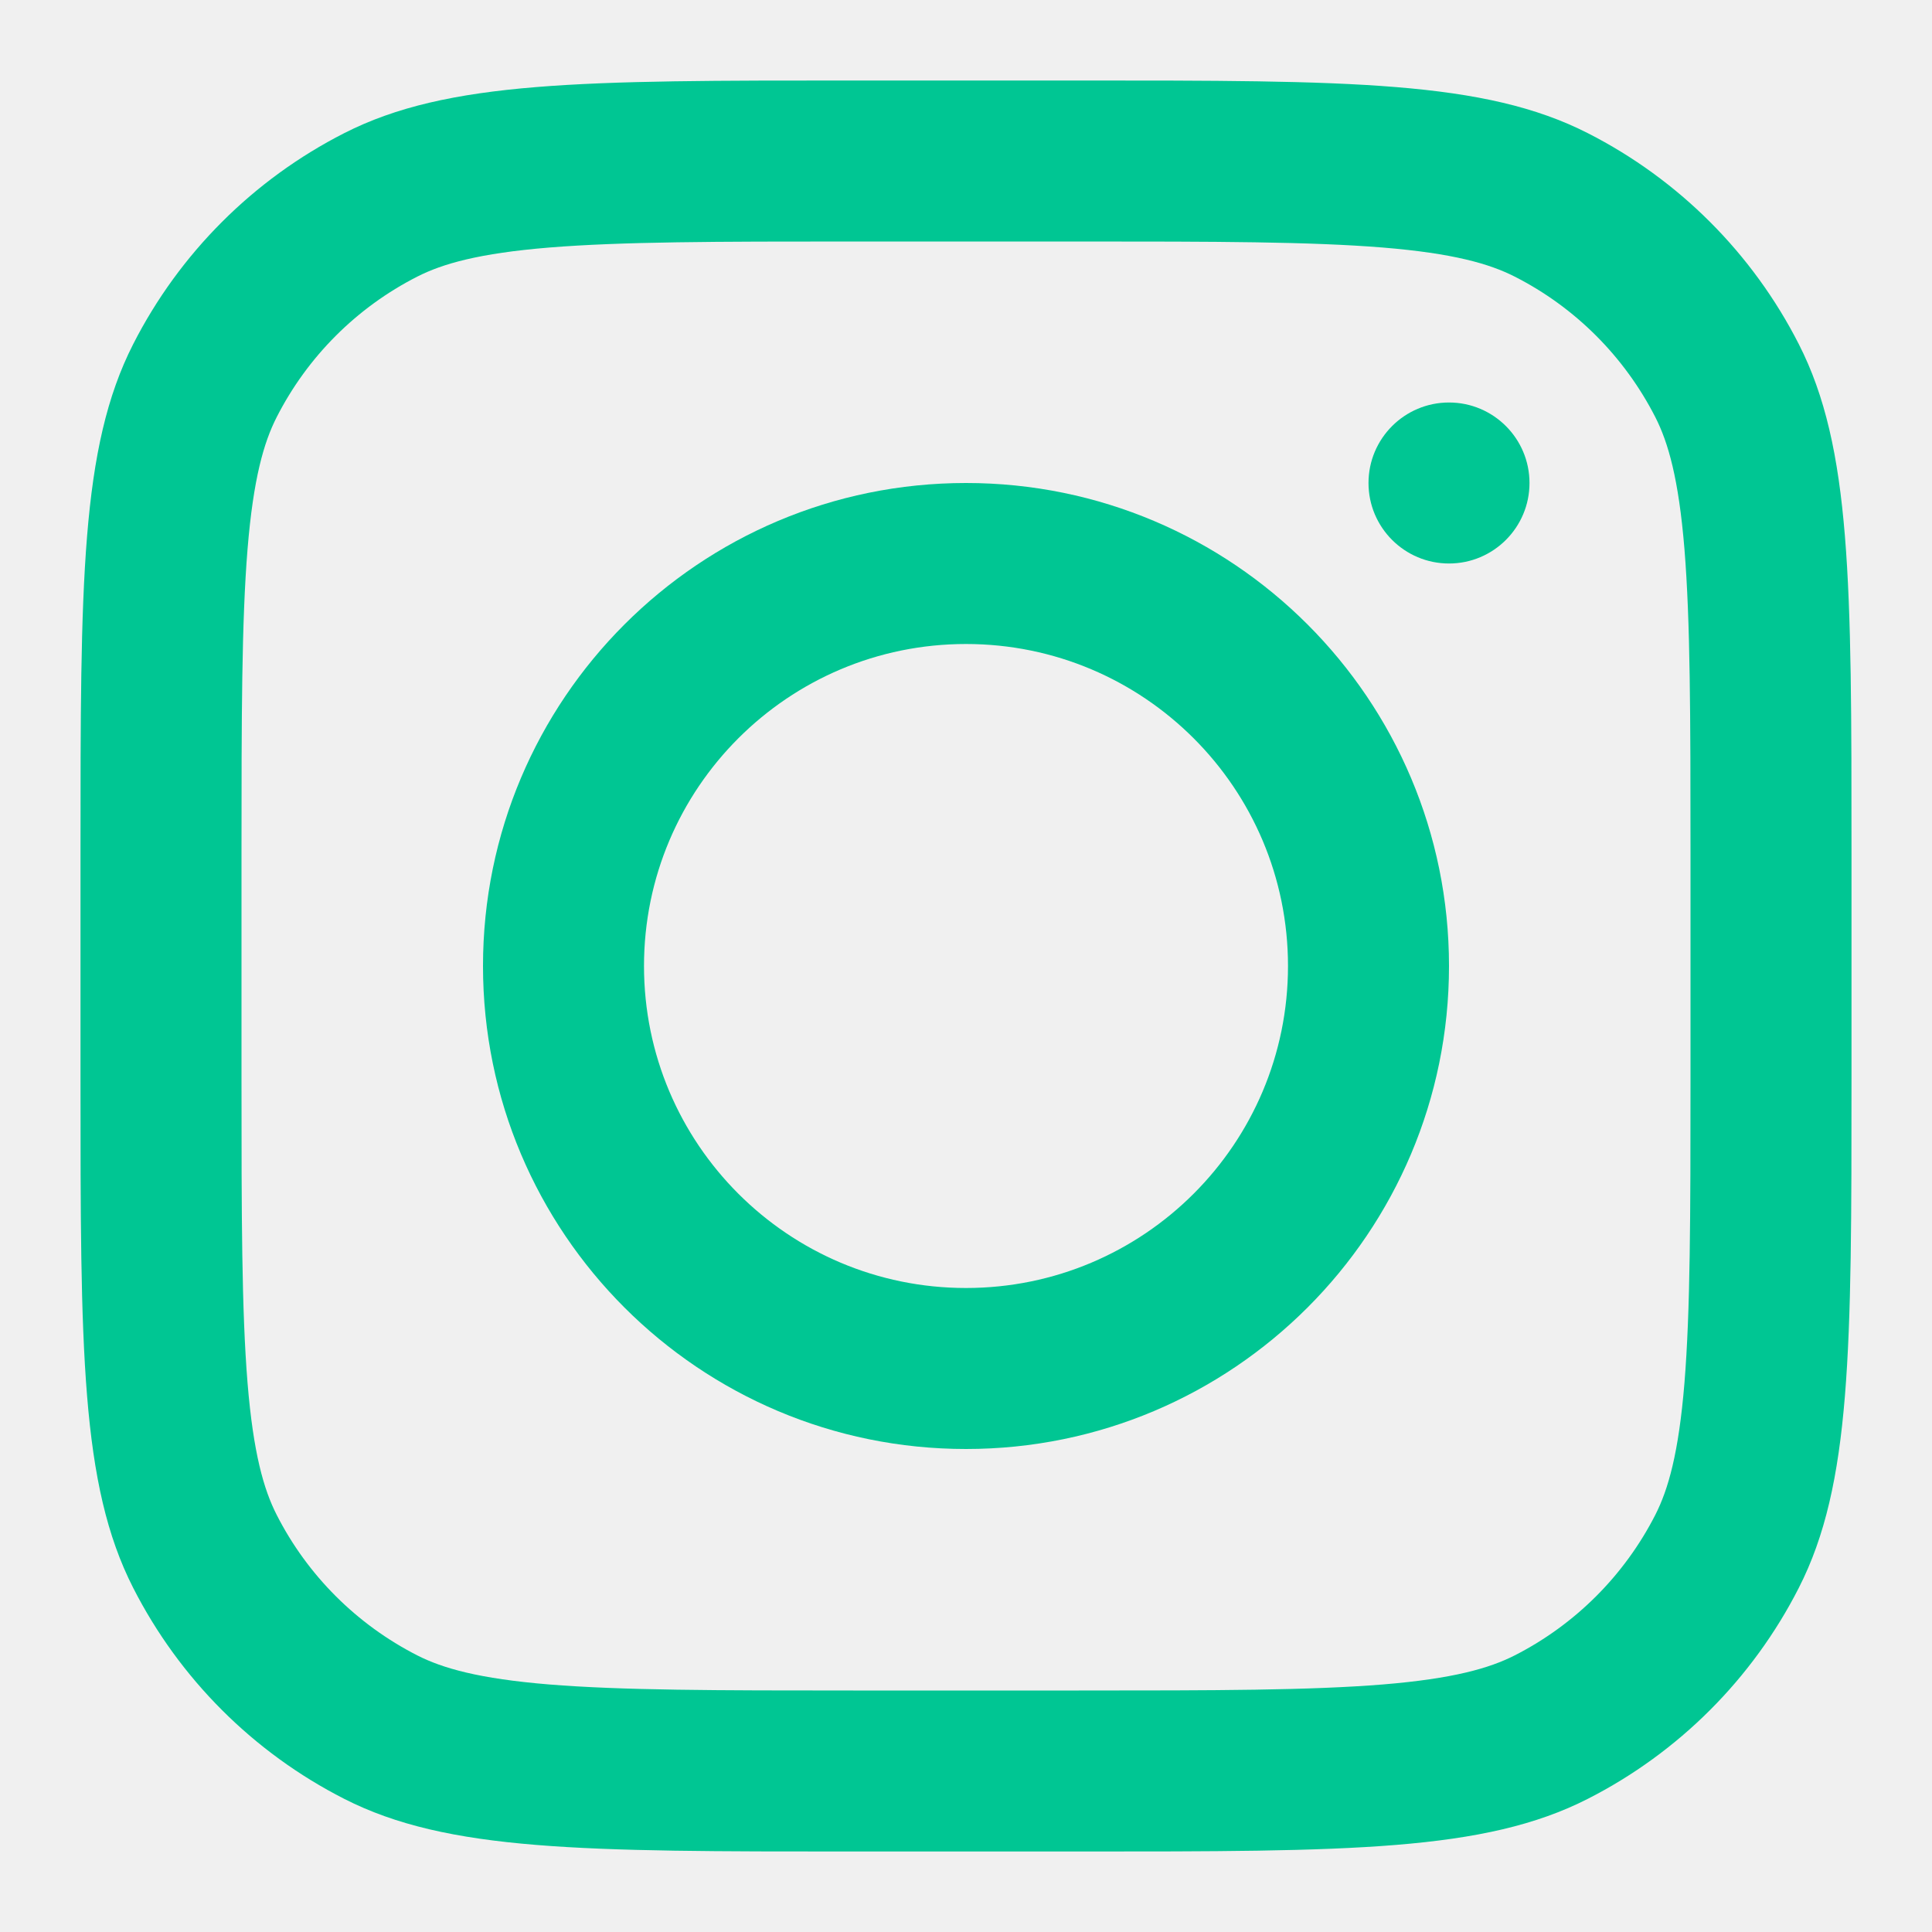
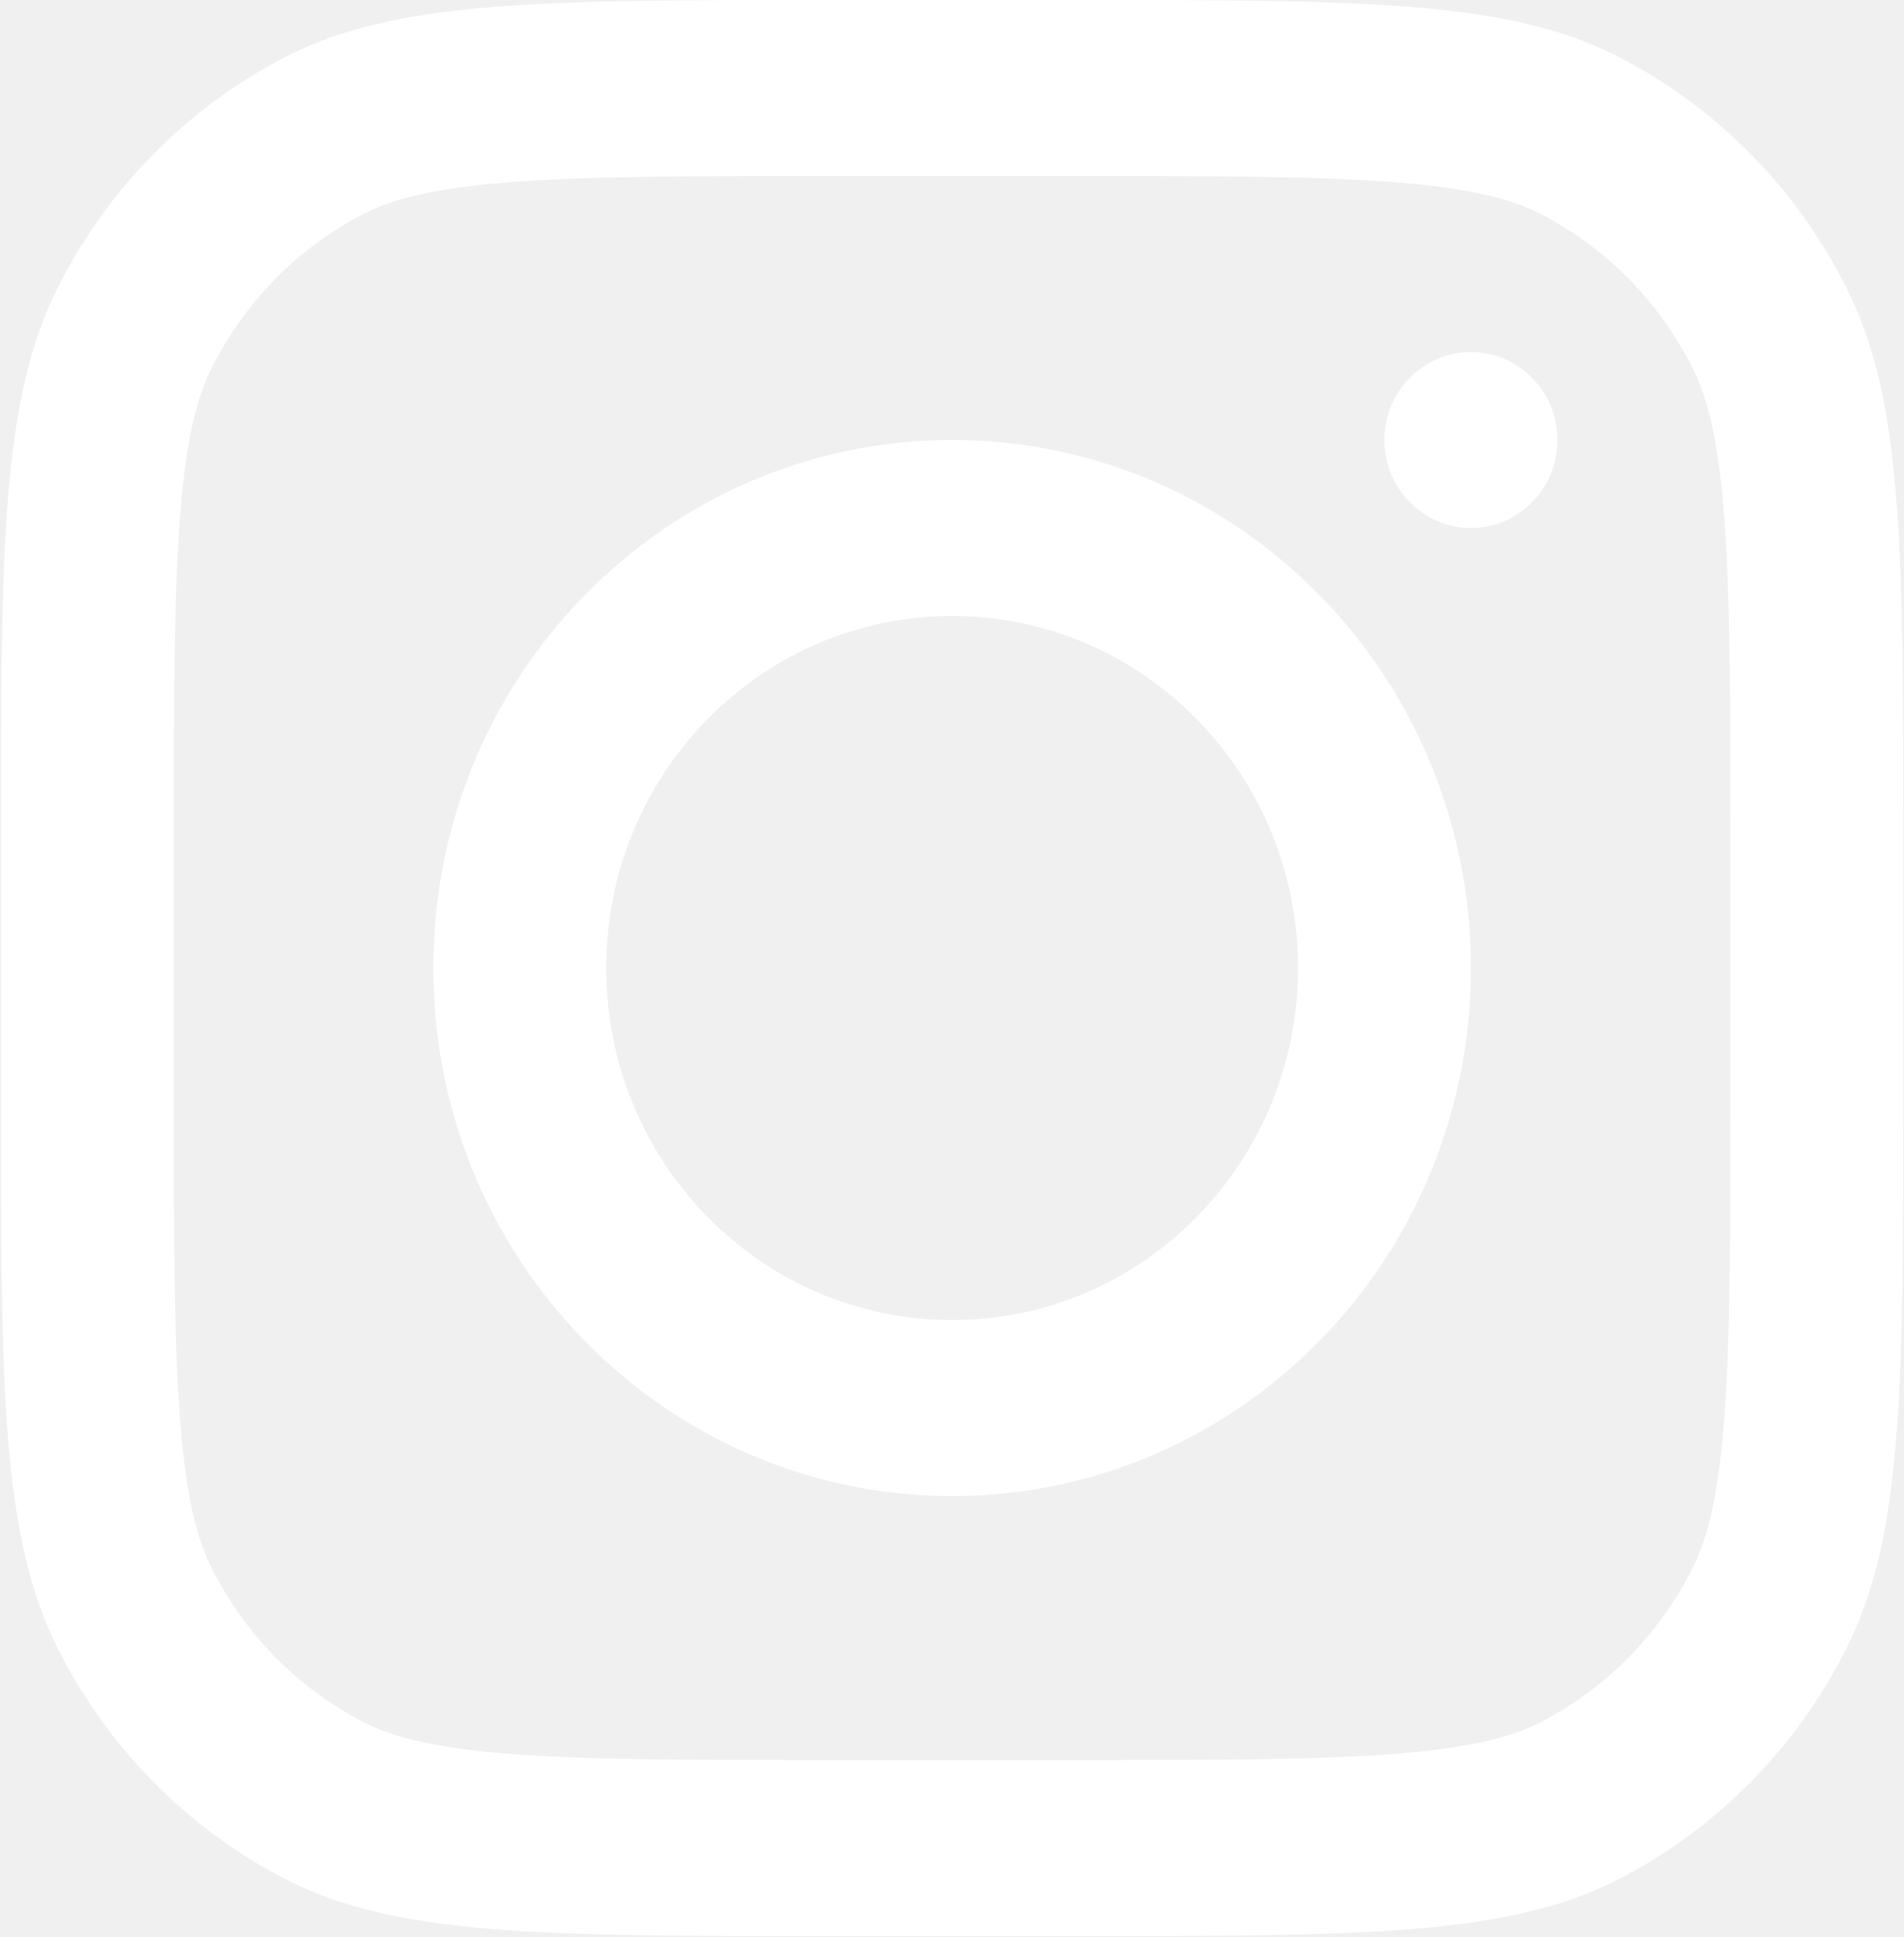
- <svg xmlns="http://www.w3.org/2000/svg" width="800px" height="800px" viewBox="0 0 24 24" fill="none">
-   <g id="SVGRepo_bgCarrier" stroke-width="0" />
-   <g id="SVGRepo_tracerCarrier" stroke-linecap="round" stroke-linejoin="round" />
-   <g id="SVGRepo_iconCarrier">
-     <path fill-rule="evenodd" clip-rule="evenodd" d="M12 18C15.314 18 18 15.314 18 12C18 8.686 15.314 6 12 6C8.686 6 6 8.686 6 12C6 15.314 8.686 18 12 18ZM12 16C14.209 16 16 14.209 16 12C16 9.791 14.209 8 12 8C9.791 8 8 9.791 8 12C8 14.209 9.791 16 12 16Z" fill="#00C693" />
-     <path d="M18 5C17.448 5 17 5.448 17 6C17 6.552 17.448 7 18 7C18.552 7 19 6.552 19 6C19 5.448 18.552 5 18 5Z" fill="#00C693" />
-     <path fill-rule="evenodd" clip-rule="evenodd" d="M1.654 4.276C1 5.56 1 7.24 1 10.6V13.4C1 16.76 1 18.441 1.654 19.724C2.229 20.853 3.147 21.771 4.276 22.346C5.56 23 7.24 23 10.6 23H13.4C16.76 23 18.441 23 19.724 22.346C20.853 21.771 21.771 20.853 22.346 19.724C23 18.441 23 16.76 23 13.4V10.6C23 7.24 23 5.56 22.346 4.276C21.771 3.147 20.853 2.229 19.724 1.654C18.441 1 16.76 1 13.4 1H10.6C7.24 1 5.56 1 4.276 1.654C3.147 2.229 2.229 3.147 1.654 4.276ZM13.4 3H10.6C8.887 3 7.722 3.002 6.822 3.075C5.945 3.147 5.497 3.277 5.184 3.436C4.431 3.819 3.819 4.431 3.436 5.184C3.277 5.497 3.147 5.945 3.075 6.822C3.002 7.722 3 8.887 3 10.6V13.4C3 15.113 3.002 16.278 3.075 17.178C3.147 18.055 3.277 18.503 3.436 18.816C3.819 19.569 4.431 20.18 5.184 20.564C5.497 20.723 5.945 20.853 6.822 20.925C7.722 20.998 8.887 21 10.6 21H13.4C15.113 21 16.278 20.998 17.178 20.925C18.055 20.853 18.503 20.723 18.816 20.564C19.569 20.18 20.18 19.569 20.564 18.816C20.723 18.503 20.853 18.055 20.925 17.178C20.998 16.278 21 15.113 21 13.4V10.6C21 8.887 20.998 7.722 20.925 6.822C20.853 5.945 20.723 5.497 20.564 5.184C20.18 4.431 19.569 3.819 18.816 3.436C18.503 3.277 18.055 3.147 17.178 3.075C16.278 3.002 15.113 3 13.4 3Z" fill="#00C693" />
-   </g>
+ <svg xmlns="http://www.w3.org/2000/svg" width="687" height="699" viewBox="0 0 687 699" fill="none">
+   <path fill-rule="evenodd" clip-rule="evenodd" d="M343.667 539.879C447.094 539.879 530.94 454.568 530.94 349.333C530.94 244.098 447.094 158.788 343.667 158.788C240.239 158.788 156.394 244.098 156.394 349.333C156.394 454.568 240.239 539.879 343.667 539.879ZM343.667 476.364C412.618 476.364 468.515 419.489 468.515 349.333C468.515 279.176 412.618 222.303 343.667 222.303C274.715 222.303 218.818 279.176 218.818 349.333C218.818 419.489 274.715 476.364 343.667 476.364Z" fill="white" />
+   <path d="M530.939 127.03C513.701 127.03 499.727 141.249 499.727 158.788C499.727 176.327 513.701 190.545 530.939 190.545C548.178 190.545 562.152 176.327 562.152 158.788C562.152 141.249 548.178 127.03 530.939 127.03Z" fill="white" />
+   <path fill-rule="evenodd" clip-rule="evenodd" d="M20.745 104.04C0.333 144.8 0.333 198.157 0.333 304.873V393.794C0.333 500.509 0.333 553.868 20.745 594.626C38.699 630.48 67.348 659.63 102.586 677.897C142.646 698.667 195.087 698.667 299.97 698.667H387.364C492.246 698.667 544.688 698.667 584.746 677.897C619.984 659.63 648.634 630.48 666.587 594.626C687 553.868 687 500.509 687 393.794V304.873C687 198.157 687 144.8 666.587 104.04C648.634 68.186 619.984 39.036 584.746 20.768C544.688 0 492.246 0 387.364 0H299.97C195.087 0 142.646 0 102.586 20.768C67.348 39.036 38.699 68.186 20.745 104.04ZM387.364 63.515H299.97C246.498 63.515 210.149 63.565 182.053 65.9C154.685 68.175 140.689 72.299 130.926 77.361C107.434 89.54 88.335 108.973 76.365 132.875C71.391 142.809 67.338 157.049 65.102 184.895C62.806 213.482 62.758 250.467 62.758 304.873V393.794C62.758 448.201 62.806 485.183 65.102 513.771C67.338 541.619 71.391 555.859 76.365 565.793C88.335 589.694 107.434 609.126 130.926 621.305C140.689 626.367 154.685 630.493 182.053 632.766C210.149 635.101 246.498 635.151 299.97 635.151H387.364C440.836 635.151 477.183 635.101 505.28 632.766C532.65 630.493 546.645 626.367 556.408 621.305C579.899 609.126 598.997 589.694 610.967 565.793C615.942 555.859 619.997 541.619 622.232 513.771C624.526 485.183 624.576 448.201 624.576 393.794V304.873C624.576 250.467 624.526 213.482 622.232 184.895C619.997 157.049 615.942 142.809 610.967 132.875C598.997 108.973 579.899 89.54 556.408 77.361C546.645 72.299 532.65 68.175 505.28 65.9C477.183 63.565 440.836 63.515 387.364 63.515Z" fill="white" />
</svg>
